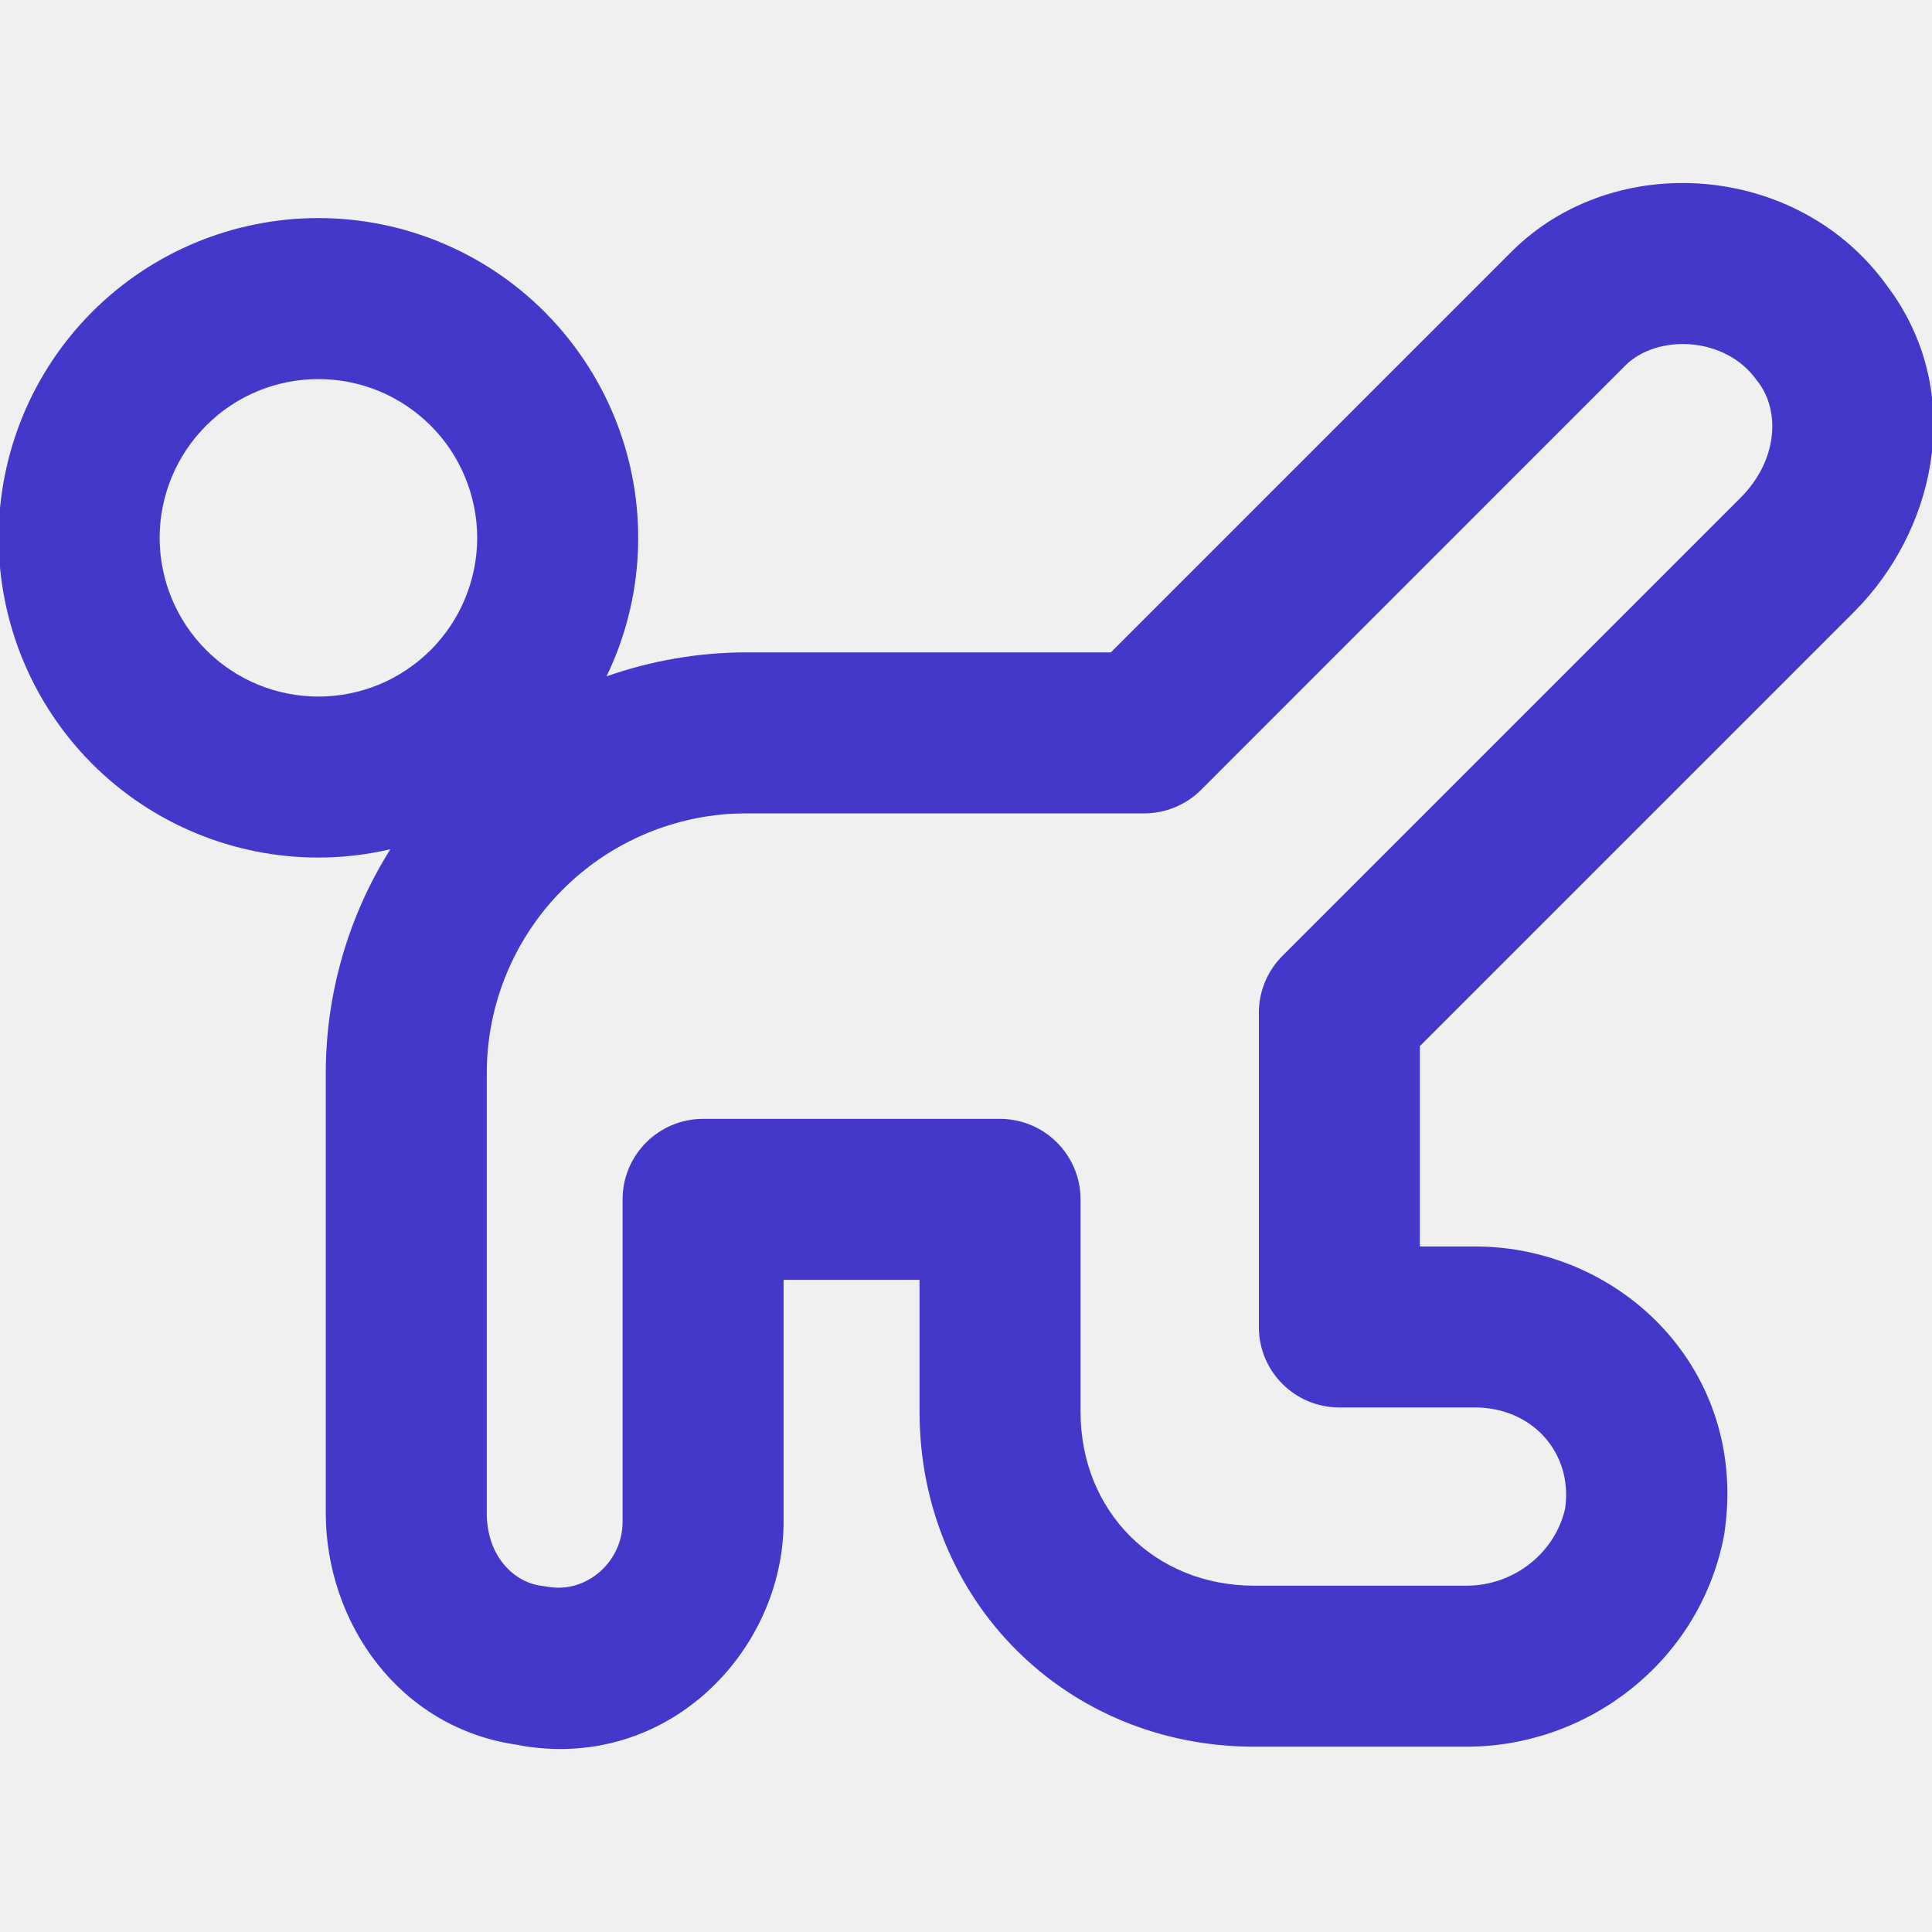
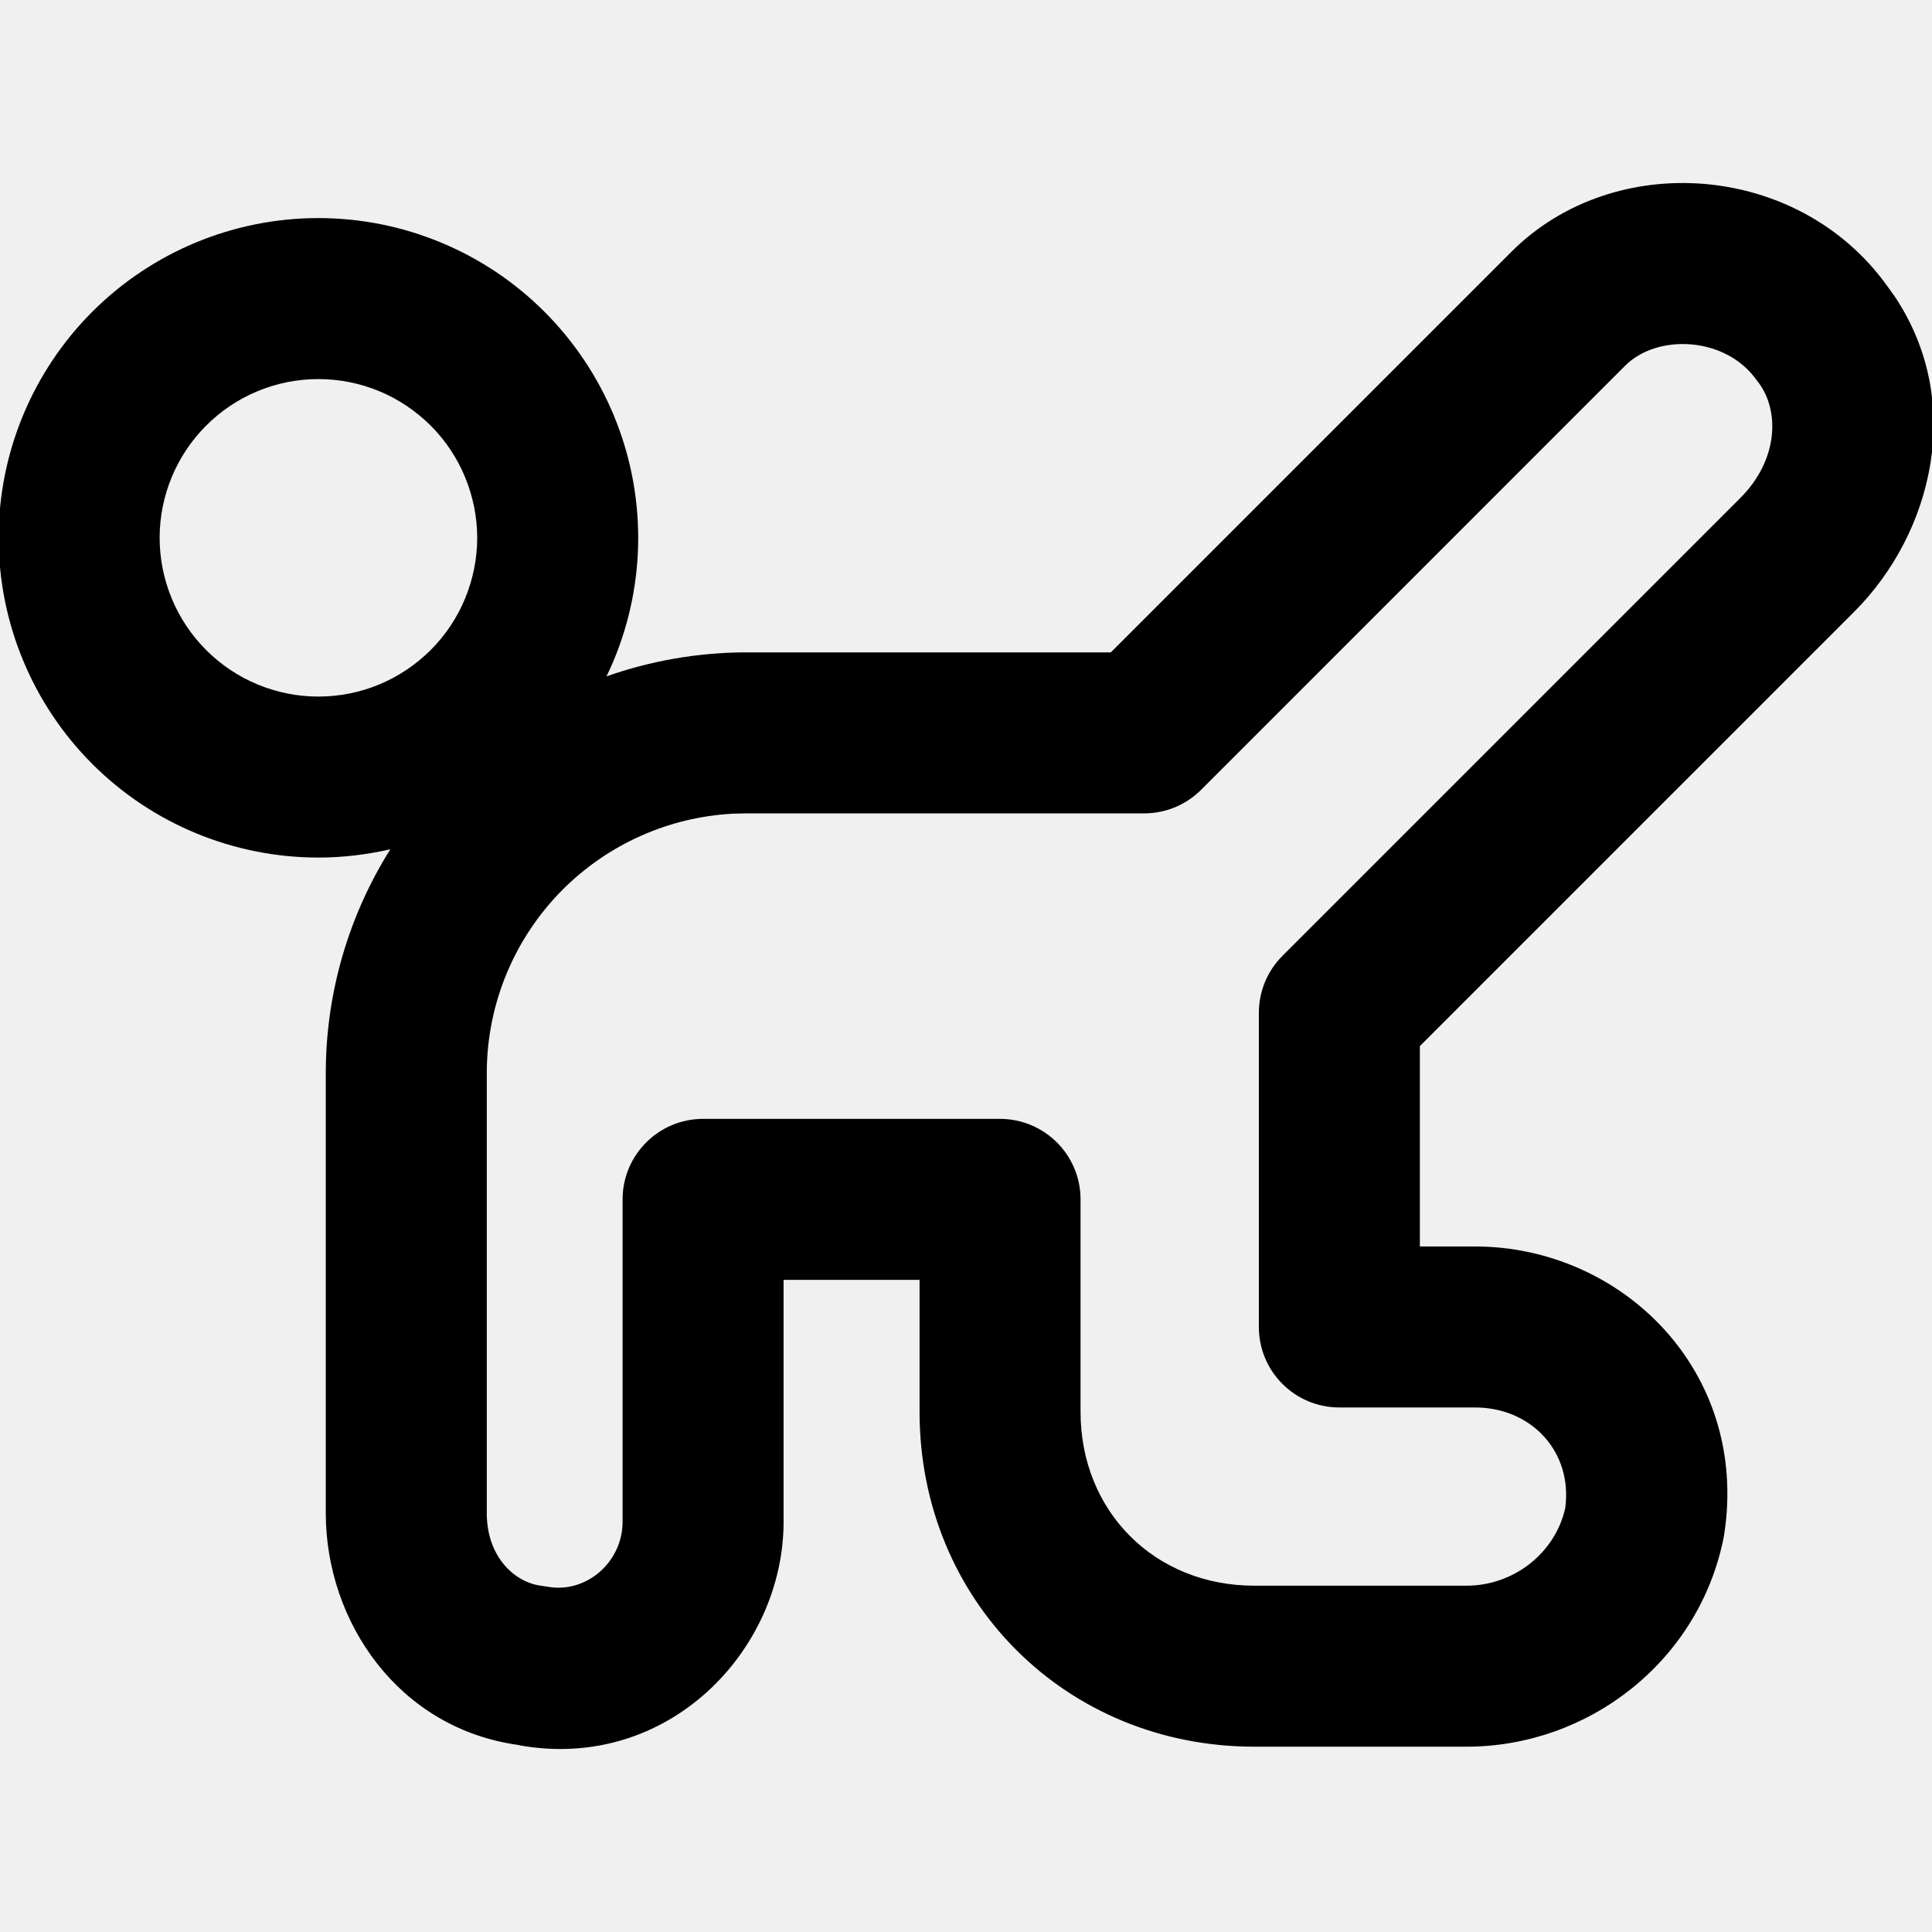
<svg xmlns="http://www.w3.org/2000/svg" width="24" height="24" viewBox="0 0 24 24" fill="none">
  <g clip-path="url(#clip0_3497_415599)">
-     <path d="M5.928 6.682C5.928 6.423 5.876 6.166 5.777 5.927C5.678 5.687 5.533 5.47 5.35 5.287C5.166 5.104 4.949 4.958 4.71 4.859C4.471 4.76 4.214 4.709 3.955 4.709C3.432 4.709 2.93 4.917 2.561 5.287C2.191 5.657 1.983 6.159 1.983 6.682C1.984 7.204 2.191 7.705 2.561 8.075C2.93 8.445 3.432 8.653 3.955 8.653C4.214 8.653 4.471 8.602 4.71 8.503C4.949 8.404 5.166 8.258 5.35 8.075C5.533 7.892 5.678 7.675 5.777 7.436C5.876 7.196 5.928 6.94 5.928 6.682ZM13.423 17.537C13.423 18.777 14.345 19.698 15.582 19.698H18.218C18.808 19.698 19.322 19.288 19.444 18.733C19.538 18.037 19.026 17.484 18.322 17.484H16.638C16.085 17.484 15.638 17.037 15.638 16.484V12.581C15.638 12.316 15.743 12.062 15.931 11.874L21.62 6.185C22.087 5.718 22.113 5.11 21.844 4.751C21.837 4.742 21.83 4.734 21.824 4.726C21.441 4.179 20.59 4.141 20.189 4.542L14.921 9.811C14.733 9.999 14.479 10.104 14.214 10.104H9.265L9.104 10.108C8.31 10.15 7.556 10.485 6.991 11.05C6.389 11.653 6.049 12.47 6.047 13.322V18.798C6.047 19.329 6.383 19.661 6.737 19.701C6.76 19.704 6.782 19.707 6.805 19.711C7.28 19.797 7.734 19.408 7.734 18.903V14.899C7.734 14.347 8.182 13.899 8.734 13.899H12.423C12.975 13.9 13.423 14.347 13.423 14.899V17.537ZM7.928 6.682C7.928 7.203 7.825 7.719 7.625 8.201C7.597 8.269 7.566 8.336 7.534 8.402C8.083 8.209 8.666 8.106 9.259 8.104H13.799L18.775 3.128C20.053 1.85 22.343 2.017 23.443 3.552L23.533 3.677C24.413 4.985 24.01 6.623 23.034 7.599L17.638 12.995V15.484H18.322C20.141 15.484 21.73 17.027 21.419 19.059C21.417 19.075 21.414 19.09 21.411 19.104C21.102 20.645 19.727 21.698 18.218 21.698H15.582C13.24 21.698 11.423 19.881 11.423 17.537V15.899H9.734V18.903C9.734 20.507 8.293 22.014 6.448 21.68V21.678C4.947 21.474 4.047 20.142 4.047 18.798V13.316C4.05 12.329 4.332 11.372 4.849 10.55C4.556 10.617 4.257 10.653 3.955 10.653C2.902 10.653 1.891 10.235 1.146 9.49C0.402 8.745 -0.016 7.735 -0.017 6.682C-0.017 5.628 0.402 4.618 1.146 3.873C1.891 3.128 2.902 2.709 3.955 2.709C4.477 2.709 4.994 2.812 5.476 3.012C5.957 3.211 6.395 3.504 6.764 3.873C7.132 4.242 7.425 4.679 7.625 5.161C7.825 5.643 7.928 6.16 7.928 6.682Z" fill="#4338CA" />
+     <path d="M5.928 6.682C5.928 6.423 5.876 6.166 5.777 5.927C5.678 5.687 5.533 5.47 5.35 5.287C5.166 5.104 4.949 4.958 4.71 4.859C4.471 4.76 4.214 4.709 3.955 4.709C3.432 4.709 2.93 4.917 2.561 5.287C2.191 5.657 1.983 6.159 1.983 6.682C1.984 7.204 2.191 7.705 2.561 8.075C2.93 8.445 3.432 8.653 3.955 8.653C4.214 8.653 4.471 8.602 4.71 8.503C4.949 8.404 5.166 8.258 5.35 8.075C5.533 7.892 5.678 7.675 5.777 7.436C5.876 7.196 5.928 6.94 5.928 6.682ZM13.423 17.537C13.423 18.777 14.345 19.698 15.582 19.698H18.218C18.808 19.698 19.322 19.288 19.444 18.733C19.538 18.037 19.026 17.484 18.322 17.484H16.638C16.085 17.484 15.638 17.037 15.638 16.484V12.581C15.638 12.316 15.743 12.062 15.931 11.874L21.62 6.185C22.087 5.718 22.113 5.11 21.844 4.751C21.837 4.742 21.83 4.734 21.824 4.726C21.441 4.179 20.59 4.141 20.189 4.542L14.921 9.811C14.733 9.999 14.479 10.104 14.214 10.104H9.265L9.104 10.108C8.31 10.15 7.556 10.485 6.991 11.05C6.389 11.653 6.049 12.47 6.047 13.322V18.798C6.047 19.329 6.383 19.661 6.737 19.701C6.76 19.704 6.782 19.707 6.805 19.711C7.28 19.797 7.734 19.408 7.734 18.903V14.899C7.734 14.347 8.182 13.899 8.734 13.899H12.423C12.975 13.9 13.423 14.347 13.423 14.899V17.537ZM7.928 6.682C7.928 7.203 7.825 7.719 7.625 8.201C7.597 8.269 7.566 8.336 7.534 8.402C8.083 8.209 8.666 8.106 9.259 8.104H13.799L18.775 3.128C20.053 1.85 22.343 2.017 23.443 3.552L23.533 3.677C24.413 4.985 24.01 6.623 23.034 7.599L17.638 12.995V15.484H18.322C20.141 15.484 21.73 17.027 21.419 19.059C21.417 19.075 21.414 19.09 21.411 19.104C21.102 20.645 19.727 21.698 18.218 21.698H15.582C13.24 21.698 11.423 19.881 11.423 17.537V15.899H9.734V18.903C9.734 20.507 8.293 22.014 6.448 21.68V21.678C4.947 21.474 4.047 20.142 4.047 18.798V13.316C4.05 12.329 4.332 11.372 4.849 10.55C4.556 10.617 4.257 10.653 3.955 10.653C2.902 10.653 1.891 10.235 1.146 9.49C0.402 8.745 -0.016 7.735 -0.017 6.682C-0.017 5.628 0.402 4.618 1.146 3.873C1.891 3.128 2.902 2.709 3.955 2.709C4.477 2.709 4.994 2.812 5.476 3.012C5.957 3.211 6.395 3.504 6.764 3.873C7.132 4.242 7.425 4.679 7.625 5.161C7.825 5.643 7.928 6.16 7.928 6.682Z" fill="currentColor" />
  </g>
  <defs>
    <clipPath id="clip0_3497_415599">
      <rect width="24" height="24" fill="white" />
    </clipPath>
  </defs>
</svg>
